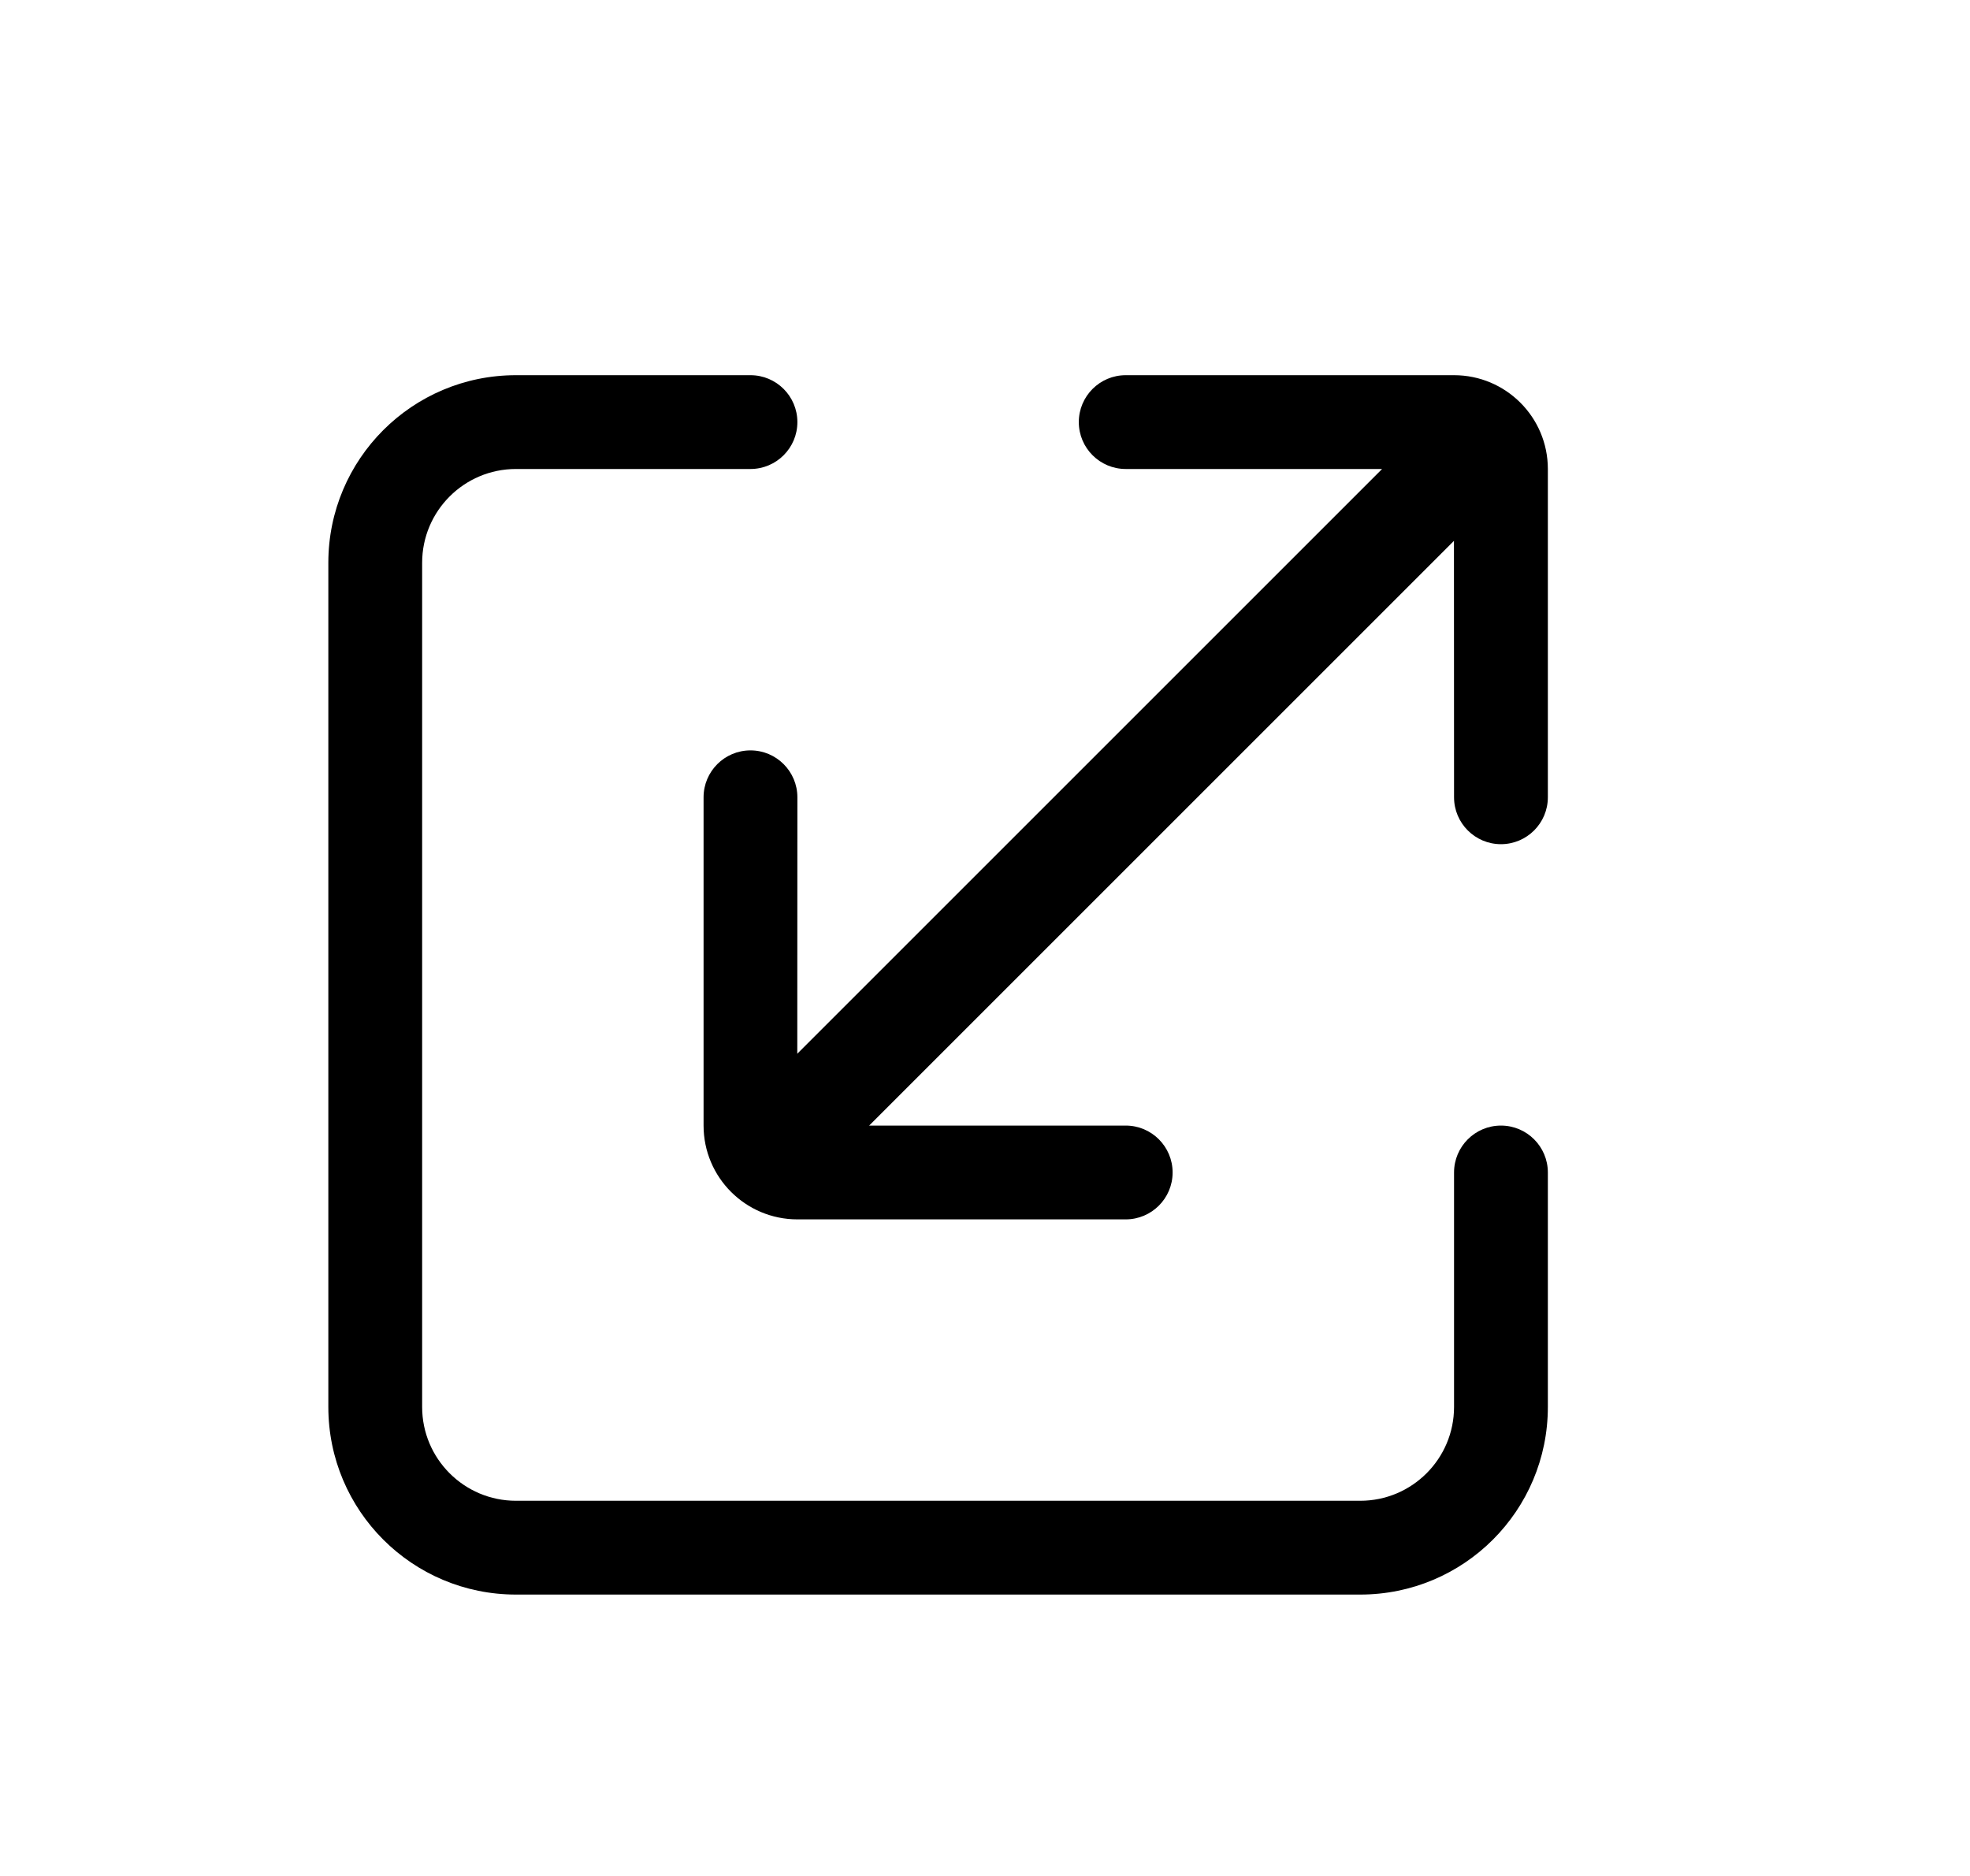
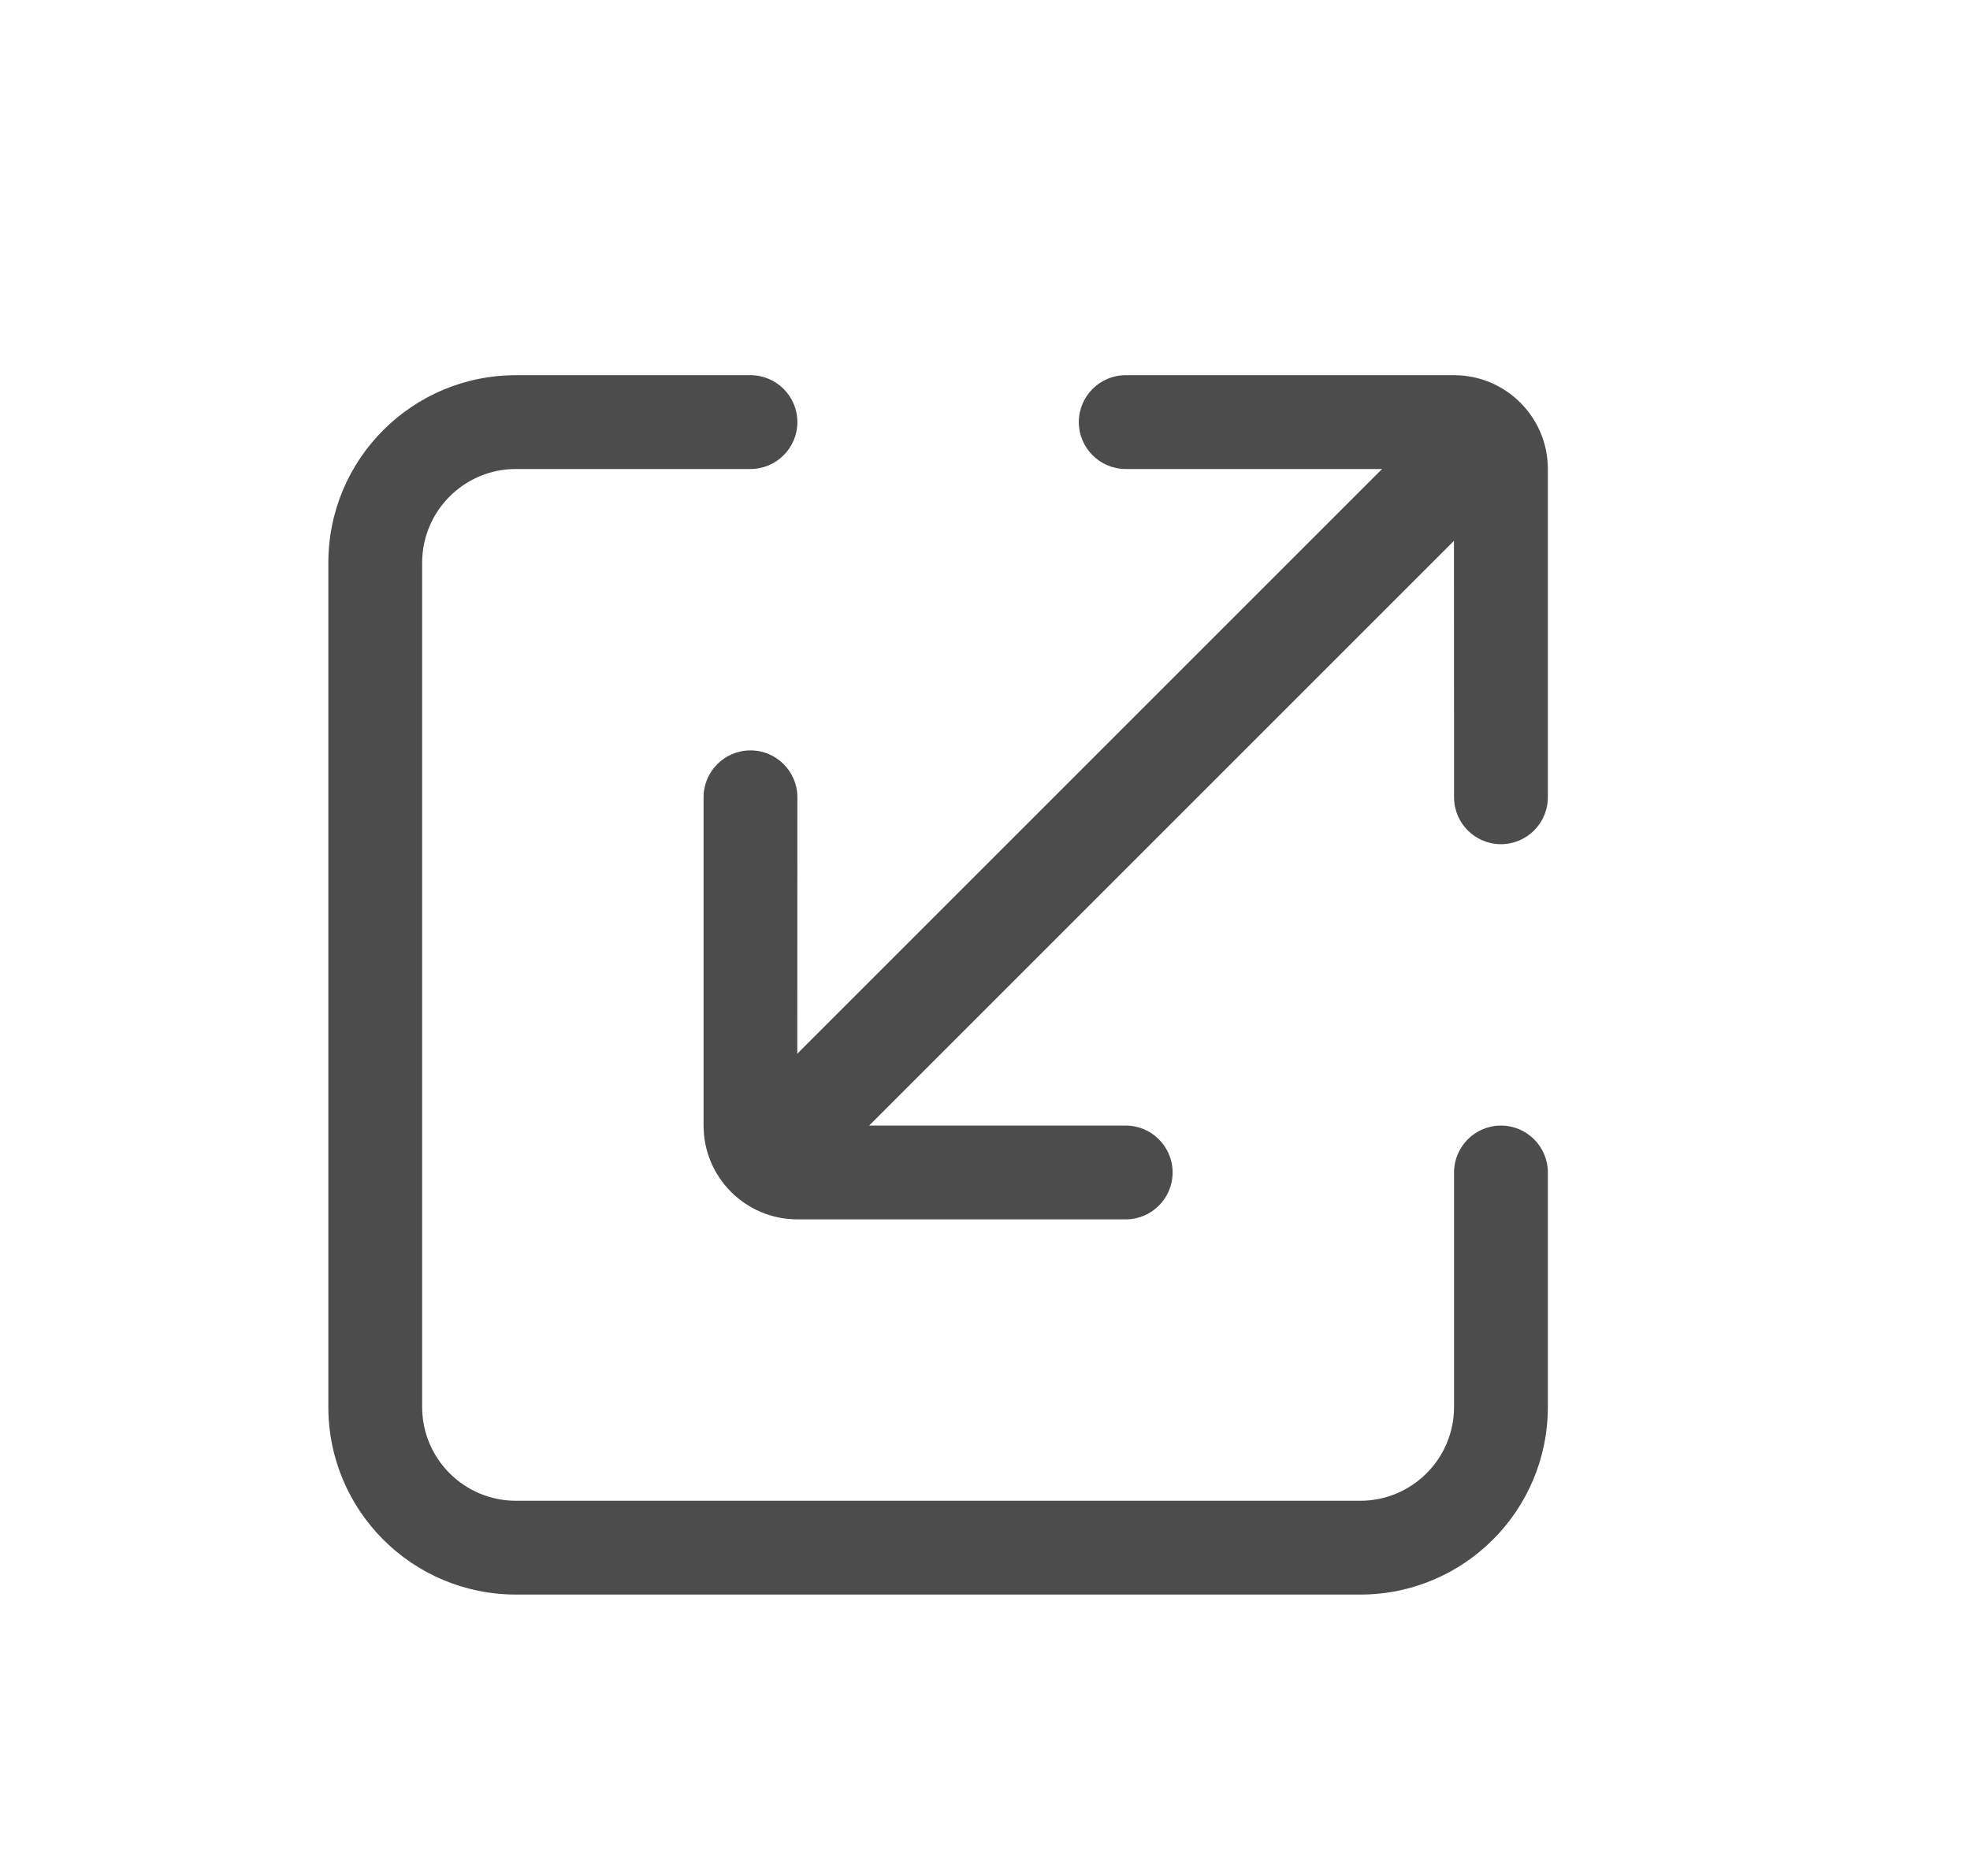
<svg xmlns="http://www.w3.org/2000/svg" width="21px" height="20px" viewBox="0 0 21 20" version="1.1">
  <g id="扩写" stroke="none" fill="none" transform="translate(0.5, 0)" fill-rule="evenodd" stroke-width="1">
    <g id="编组">
      <rect id="矩形" opacity="0.27" x="0" y="0" width="20" height="20" />
-       <path d="M7.5,4 C7.776,4 8,4.224 8,4.5 C8,4.776 7.776,5 7.5,5 L5,5 C4.448,5 4,5.448 4,6 L4,15 C4,15.552 4.448,16 5,16 L14,16 C14.552,16 15,15.552 15,15 L15,12.5 C15,12.224 15.224,12 15.5,12 C15.776,12 16,12.224 16,12.5 L16,15 C16,16.105 15.105,17 14,17 L5,17 C3.895,17 3,16.105 3,15 L3,6 C3,4.895 3.895,4 5,4 L7.5,4 Z M15,4 C15.552,4 16,4.448 16,5 L16,8.5 C16,8.776 15.776,9 15.5,9 C15.224,9 15,8.776 15,8.5 L14.999,5.766 L8.765,12 L11.5,12 C11.776,12 12,12.224 12,12.5 C12,12.776 11.776,13 11.5,13 L8,13 C7.448,13 7,12.552 7,12 L7,8.5 C7,8.224 7.224,8 7.5,8 C7.776,8 8,8.224 8,8.5 L7.999,11.234 L14.233,5 L11.5,5 C11.224,5 11,4.776 11,4.5 C11,4.224 11.224,4 11.5,4 L15,4 Z" id="形状结合" fill-opacity="1" fill="#000000" />
+       <path d="M7.5,4 C7.776,4 8,4.224 8,4.5 C8,4.776 7.776,5 7.5,5 L5,5 C4.448,5 4,5.448 4,6 L4,15 C4,15.552 4.448,16 5,16 L14,16 C14.552,16 15,15.552 15,15 L15,12.5 C15,12.224 15.224,12 15.5,12 C15.776,12 16,12.224 16,12.5 L16,15 C16,16.105 15.105,17 14,17 L5,17 C3.895,17 3,16.105 3,15 L3,6 C3,4.895 3.895,4 5,4 L7.5,4 Z M15,4 C15.552,4 16,4.448 16,5 L16,8.5 C16,8.776 15.776,9 15.5,9 C15.224,9 15,8.776 15,8.5 L14.999,5.766 L8.765,12 L11.5,12 C11.776,12 12,12.224 12,12.5 C12,12.776 11.776,13 11.5,13 L8,13 C7.448,13 7,12.552 7,12 L7,8.5 C7,8.224 7.224,8 7.5,8 C7.776,8 8,8.224 8,8.5 L7.999,11.234 L14.233,5 L11.5,5 C11.224,5 11,4.776 11,4.5 C11,4.224 11.224,4 11.5,4 L15,4 Z" id="形状结合" fill-opacity="0.7" fill="#000000" />
    </g>
  </g>
</svg>
